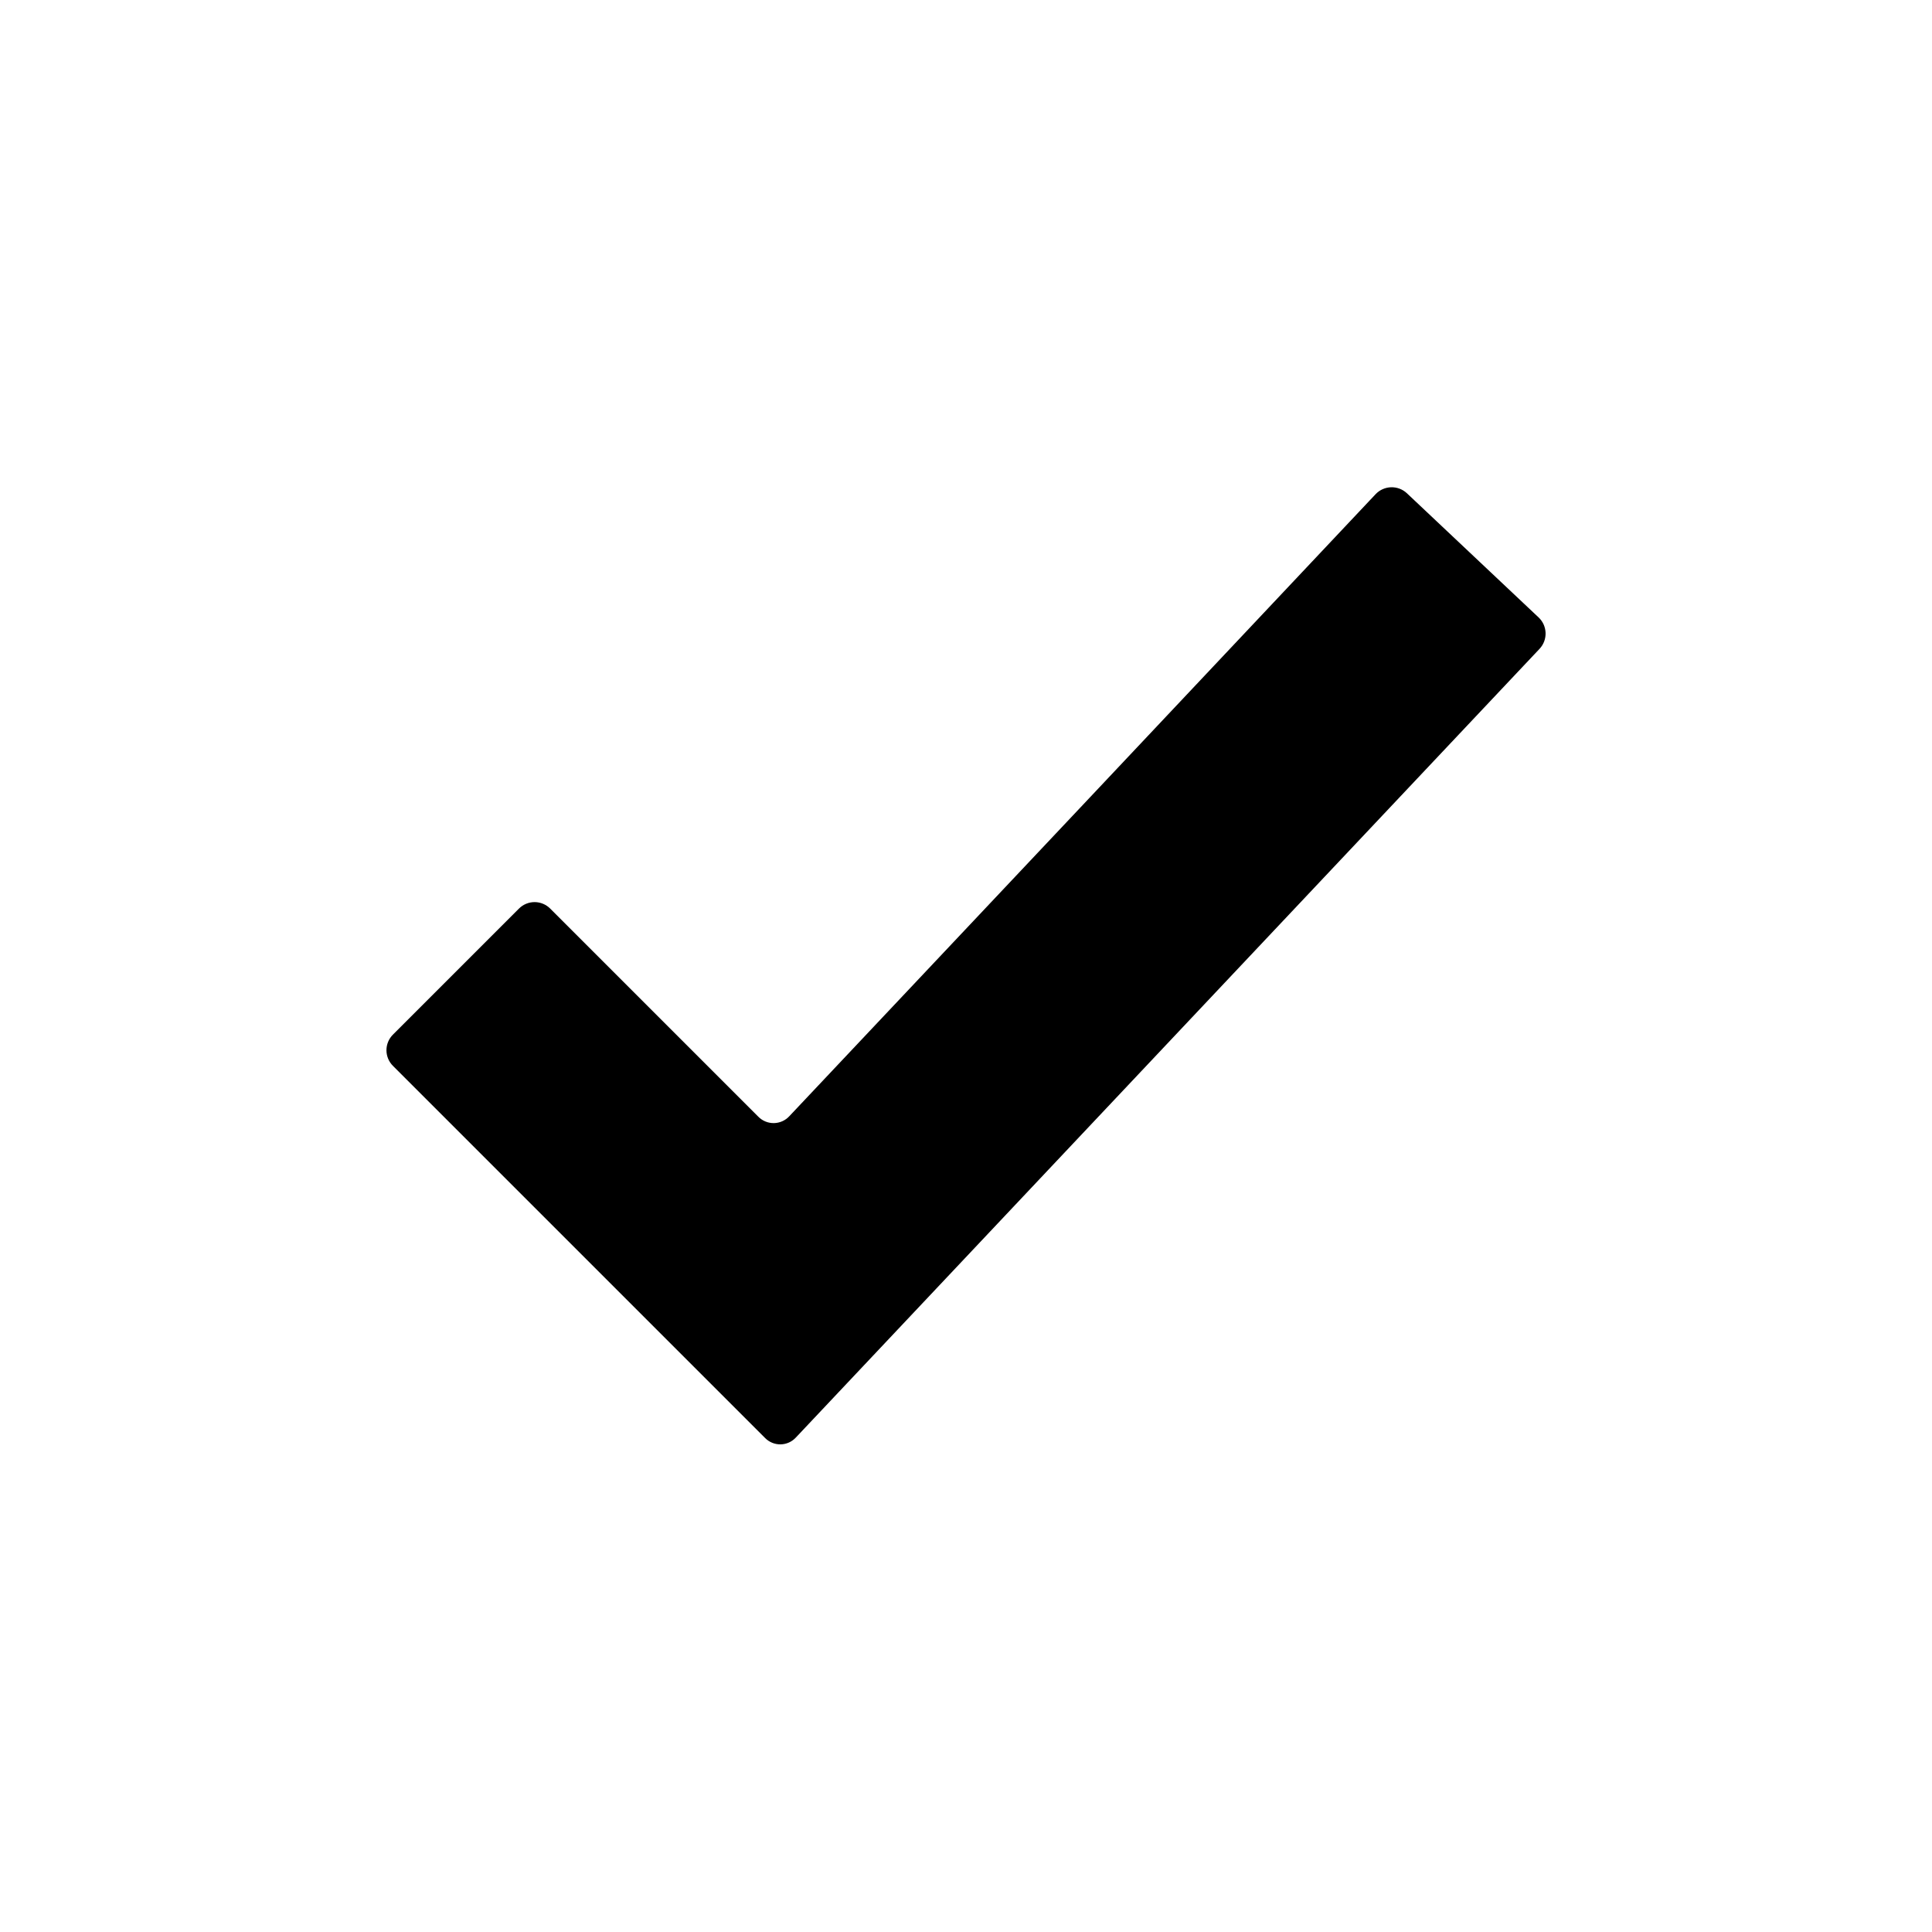
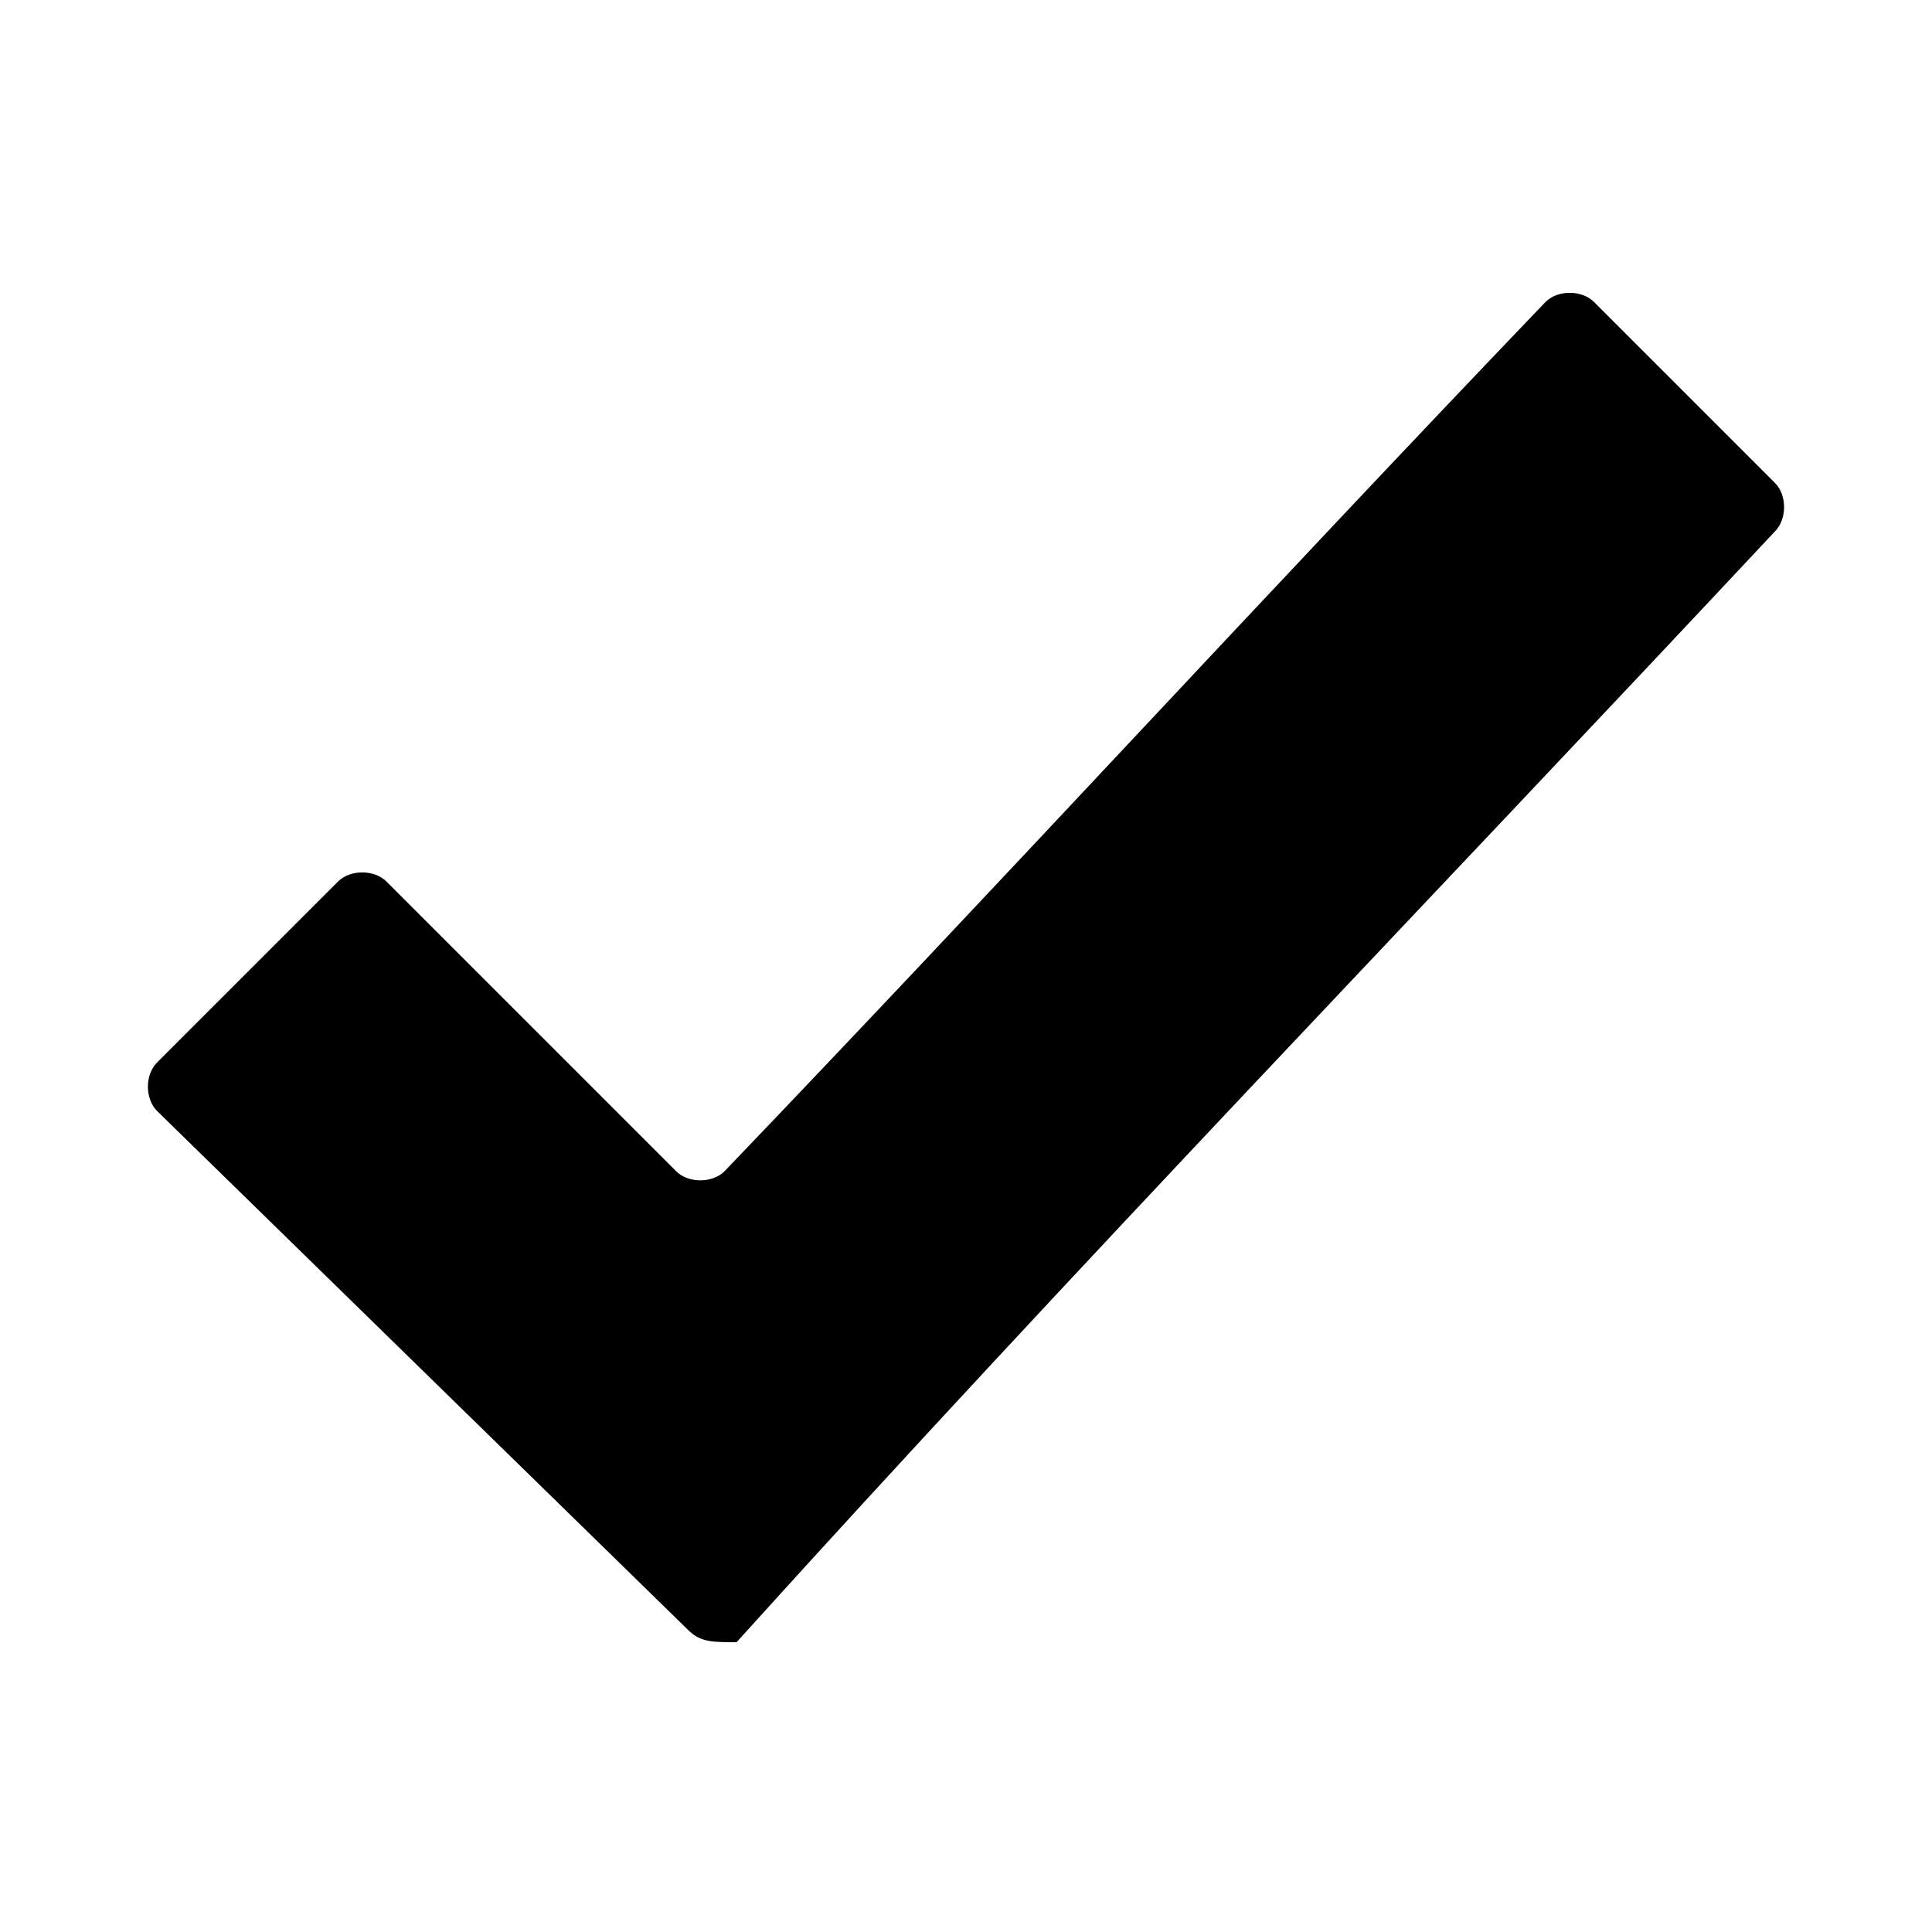
- <svg xmlns="http://www.w3.org/2000/svg" id="圖層_1" data-name="圖層 1" viewBox="0 0 1000 1000">
-   <path d="M396,744.3,203.4,551.7a11.41,11.41,0,0,1,0-16.2l65.2-65.2a11.41,11.41,0,0,1,16.2,0L392.5,578a11.08,11.08,0,0,0,16-.2Q560.6,416.55,712,255.8a11.5,11.5,0,0,1,16.2-.5l68.2,64.3a11.5,11.5,0,0,1,.5,16.2Q604,540.4,411.9,744.1a11,11,0,0,1-15.9.2Z" />
+ <svg xmlns="http://www.w3.org/2000/svg" version="1.1" id="圖層_1" x="0px" y="0px" viewBox="0 0 16 16" style="enable-background:new 0 0 16 16;" xml:space="preserve">
+   <path d="M5.7,13.5L1.3,9.2c-0.1-0.1-0.1-0.3,0-0.4c0,0,0,0,0,0l1.5-1.5c0.1-0.1,0.3-0.1,0.4,0c0,0,0,0,0,0l2.4,2.4  c0.1,0.1,0.3,0.1,0.4,0c0,0,0,0,0,0c2.3-2.4,4.5-4.8,6.8-7.2c0.1-0.1,0.3-0.1,0.4,0L14.7,4c0.1,0.1,0.1,0.3,0,0.4  c-2.9,3.1-5.8,6.1-8.6,9.2C5.9,13.6,5.8,13.6,5.7,13.5C5.7,13.5,5.7,13.5,5.7,13.5z" />
</svg>
